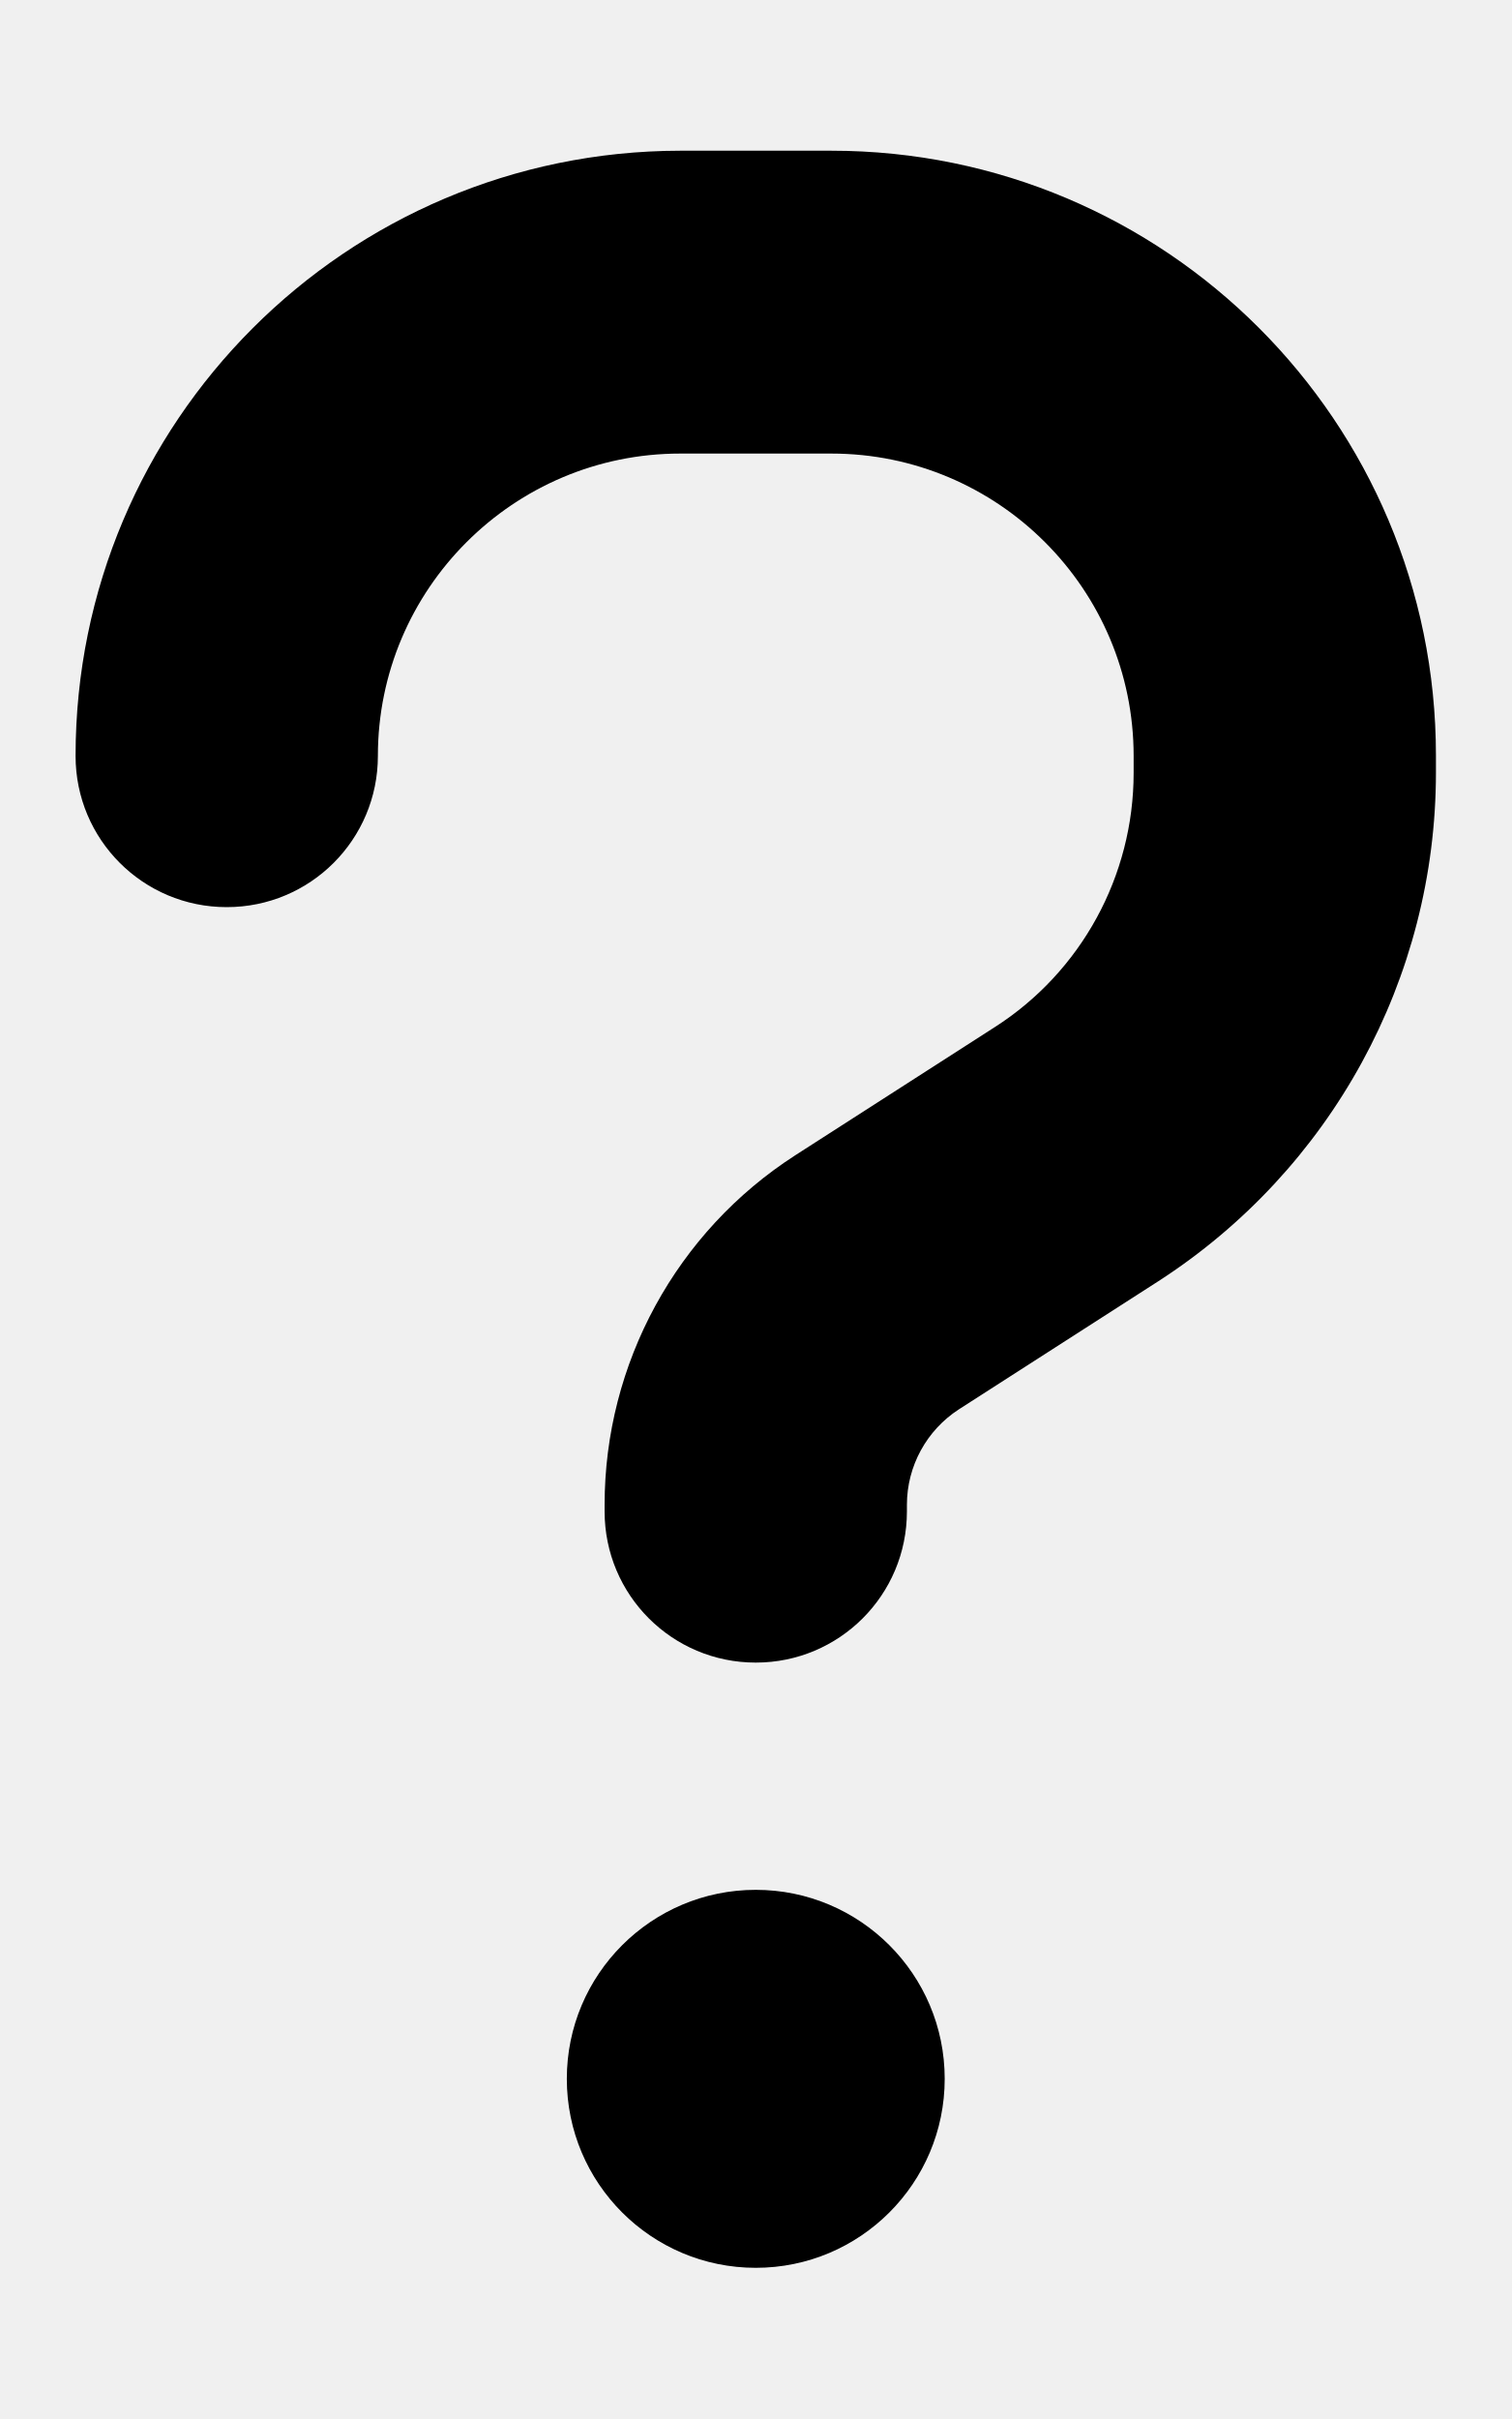
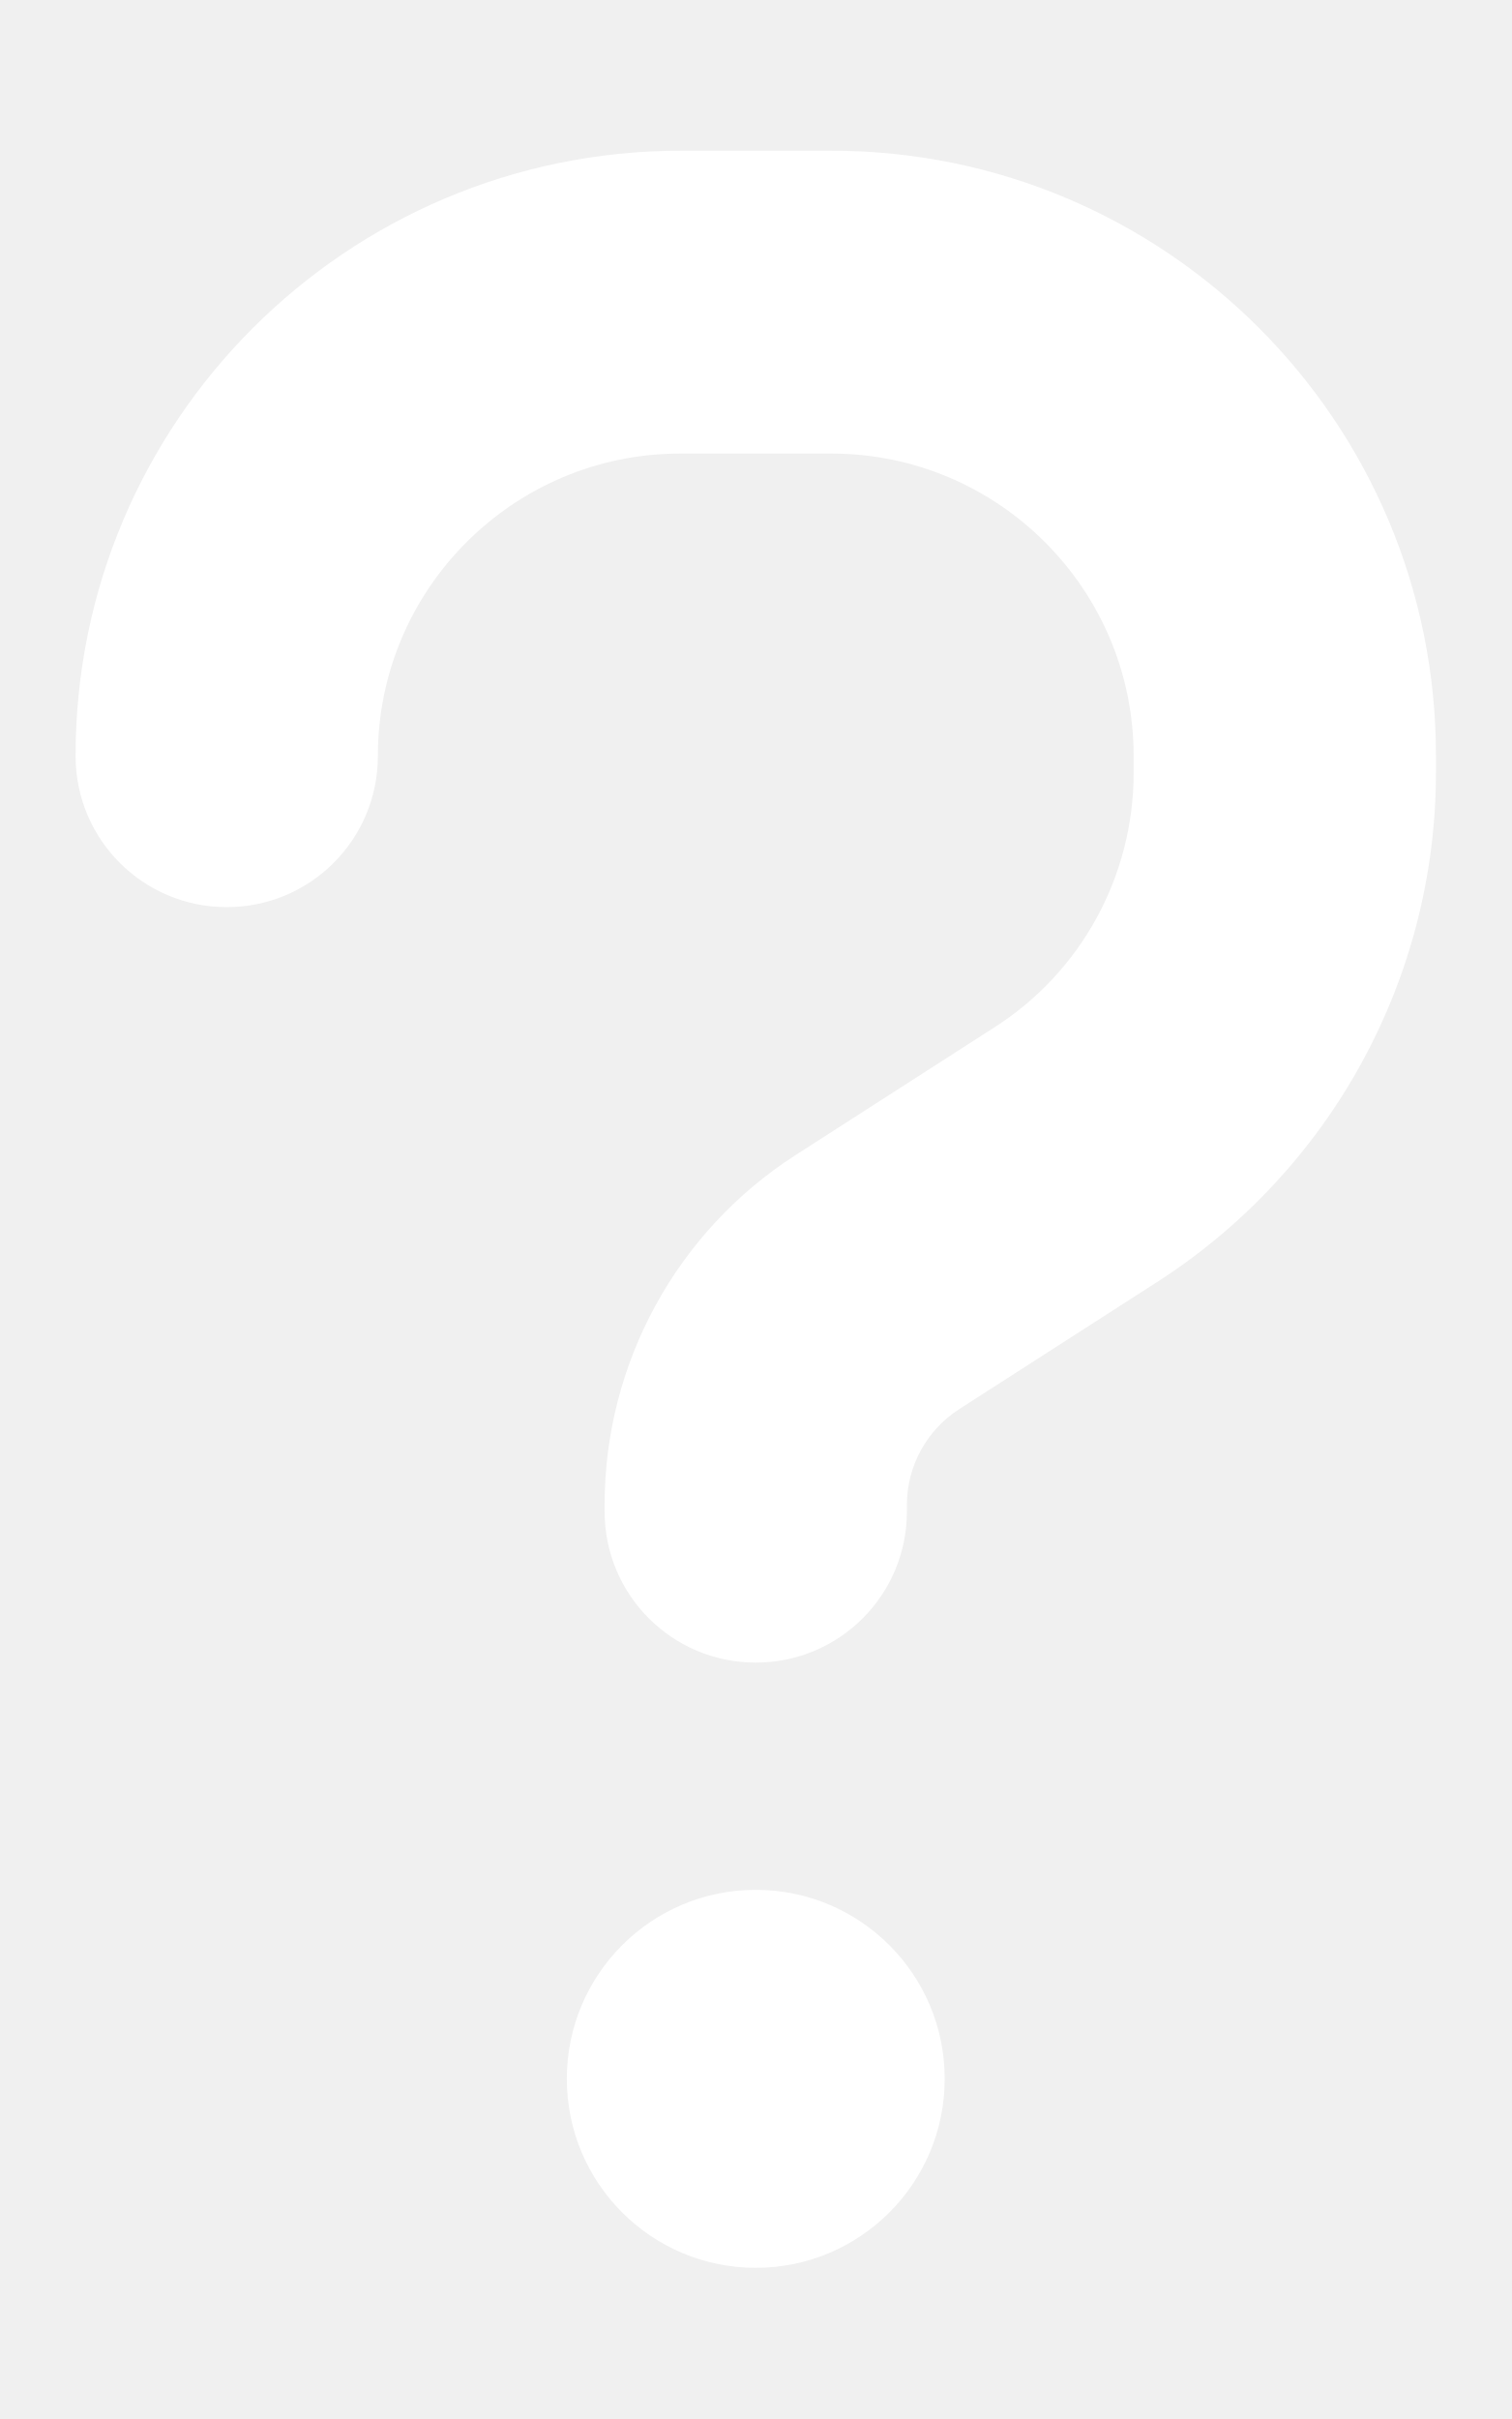
- <svg xmlns="http://www.w3.org/2000/svg" viewBox="0 0 320 512">
+ <svg xmlns="http://www.w3.org/2000/svg" viewBox="0 0 320 512" fill="white">
  <path d="M80 160c0-35.3 28.7-64 64-64l32 0c35.3 0 64 28.7 64 64l0 3.6c0 21.8-11.1 42.1-29.4 53.8l-42.2 27.1c-25.2 16.2-40.4 44.1-40.4 74l0 1.4c0 17.7 14.3 32 32 32s32-14.3 32-32l0-1.4c0-8.2 4.2-15.8 11-20.2l42.2-27.1c36.6-23.6 58.8-64.1 58.8-107.7l0-3.6c0-70.7-57.3-128-128-128l-32 0C73.3 32 16 89.3 16 160c0 17.7 14.3 32 32 32s32-14.3 32-32zm80 320a40 40 0 1 0 0-80 40 40 0 1 0 0 80z" />
</svg>
